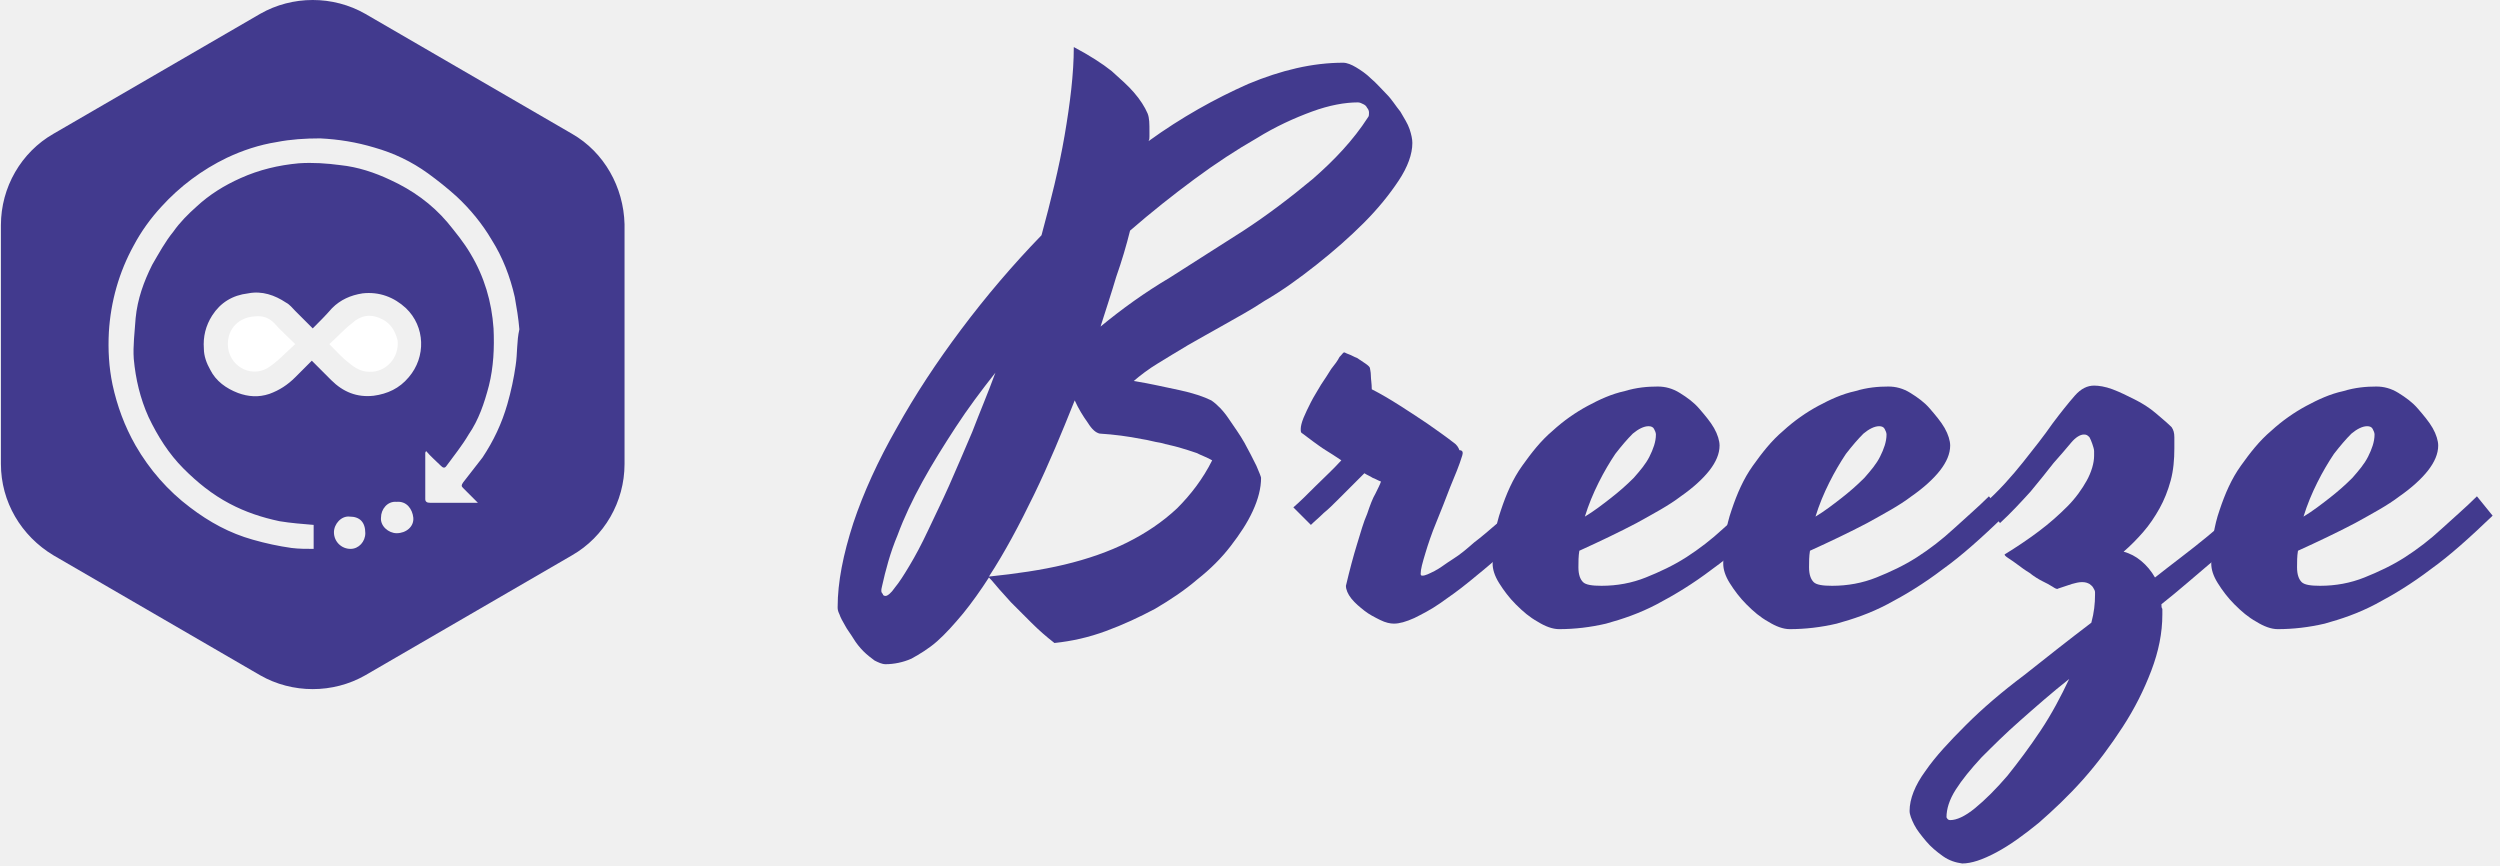
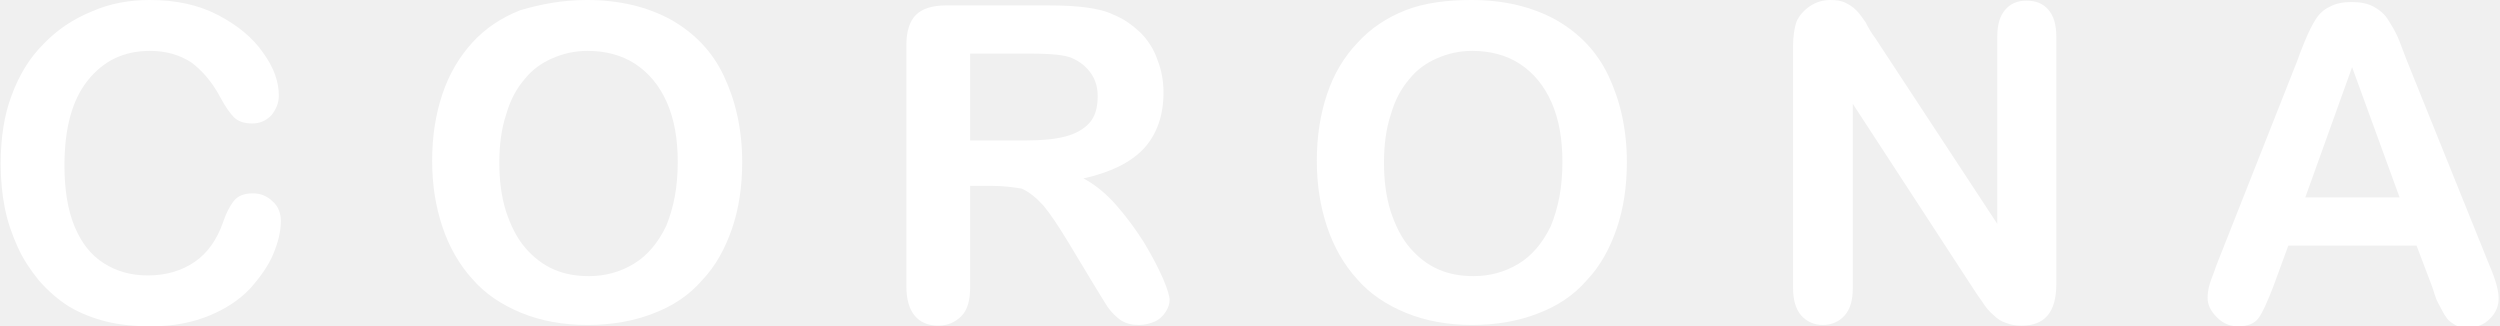
- <svg xmlns="http://www.w3.org/2000/svg" width="130px" height="45px" viewBox="0 0 130 45" version="1.1">
-   <g id="Breeze_dashboard" stroke="none" stroke-width="1" fill="none" fill-rule="evenodd">
-     <g transform="translate(-38, -30)" fill-rule="nonzero" id="logo-(3)">
-       <g transform="translate(38, 30)">
-         <g id="Group" transform="translate(43.17343, 2.398524)" fill="#423A8E">
-           <path d="M30.269,5.037 C30.269,5.613 30.03,6.284 29.55,7.004 C29.07,7.723 28.494,8.443 27.727,9.21 C27.007,9.93 26.192,10.649 25.28,11.369 C24.369,12.089 23.506,12.712 22.594,13.24 C21.875,13.72 21.155,14.103 20.483,14.487 C19.812,14.871 19.188,15.207 18.613,15.542 C18.037,15.878 17.509,16.214 17.03,16.502 C16.55,16.79 16.118,17.125 15.782,17.413 C16.694,17.557 17.461,17.749 18.181,17.893 C18.852,18.037 19.428,18.229 19.812,18.421 C20.1,18.613 20.435,18.948 20.723,19.38 C21.011,19.812 21.299,20.196 21.539,20.627 C21.779,21.059 21.97,21.443 22.162,21.827 C22.306,22.162 22.402,22.402 22.402,22.45 C22.402,22.978 22.258,23.554 21.97,24.177 C21.683,24.801 21.299,25.376 20.819,26 C20.339,26.624 19.764,27.199 19.092,27.727 C18.421,28.303 17.701,28.782 16.886,29.262 C16.07,29.694 15.255,30.077 14.343,30.413 C13.432,30.749 12.568,30.941 11.657,31.037 C11.225,30.701 10.841,30.365 10.458,29.982 C10.074,29.598 9.738,29.262 9.402,28.926 C9.114,28.59 8.827,28.303 8.635,28.063 C8.443,27.823 8.299,27.679 8.251,27.631 C7.819,28.303 7.339,28.974 6.908,29.502 C6.428,30.077 5.996,30.557 5.565,30.941 C5.133,31.325 4.653,31.613 4.221,31.852 C3.79,32.044 3.31,32.14 2.878,32.14 C2.686,32.14 2.494,32.044 2.303,31.948 C2.111,31.804 1.919,31.661 1.727,31.469 C1.535,31.277 1.343,31.037 1.199,30.797 C1.055,30.557 0.863,30.317 0.768,30.125 C0.624,29.886 0.528,29.694 0.48,29.55 C0.384,29.358 0.384,29.262 0.384,29.166 C0.384,27.871 0.672,26.432 1.199,24.801 C1.727,23.218 2.494,21.539 3.454,19.86 C4.413,18.133 5.517,16.454 6.812,14.727 C8.107,13 9.498,11.369 10.985,9.834 C11.465,8.059 11.897,6.332 12.185,4.653 C12.472,2.974 12.664,1.439 12.664,0.048 C13.48,0.48 14.151,0.911 14.631,1.295 C15.111,1.727 15.494,2.063 15.782,2.399 C16.118,2.782 16.358,3.166 16.502,3.502 C16.598,3.742 16.598,4.03 16.598,4.461 C16.598,4.557 16.598,4.605 16.598,4.701 C16.598,4.797 16.598,4.845 16.55,4.941 C18.277,3.694 20.004,2.734 21.731,1.967 C23.458,1.247 25.089,0.863 26.672,0.863 C26.863,0.863 27.103,0.959 27.343,1.103 C27.583,1.247 27.871,1.439 28.111,1.679 C28.399,1.919 28.638,2.207 28.926,2.494 C29.214,2.782 29.406,3.118 29.646,3.406 C29.838,3.742 30.03,4.03 30.125,4.317 C30.221,4.605 30.269,4.845 30.269,5.037 Z M2.878,28.59 C2.974,28.59 3.166,28.446 3.358,28.159 C3.598,27.871 3.838,27.487 4.125,27.007 C4.413,26.528 4.749,25.904 5.085,25.185 C5.421,24.465 5.804,23.697 6.188,22.834 C6.572,21.97 6.956,21.059 7.387,20.052 C7.771,19.044 8.203,18.037 8.587,16.982 C7.867,17.893 7.148,18.852 6.524,19.812 C5.9,20.771 5.325,21.683 4.797,22.642 C4.269,23.601 3.838,24.513 3.502,25.424 C3.118,26.336 2.878,27.247 2.686,28.111 C2.638,28.303 2.638,28.399 2.734,28.494 C2.734,28.542 2.782,28.59 2.878,28.59 Z M12.712,18.421 C12.041,20.1 11.369,21.731 10.601,23.314 C9.834,24.897 9.066,26.336 8.251,27.583 C9.642,27.439 10.985,27.247 12.185,26.959 C13.384,26.672 14.487,26.288 15.446,25.808 C16.406,25.328 17.269,24.753 18.037,24.033 C18.756,23.314 19.38,22.498 19.86,21.539 C19.62,21.395 19.332,21.299 19.044,21.155 C18.756,21.059 18.469,20.963 18.133,20.867 C17.797,20.771 17.509,20.723 17.173,20.627 C16.838,20.579 16.55,20.483 16.214,20.435 C15.494,20.292 14.775,20.196 14.007,20.148 C13.815,20.1 13.624,19.956 13.384,19.572 C13.144,19.236 12.904,18.852 12.712,18.421 Z M15.59,9.594 C15.399,10.362 15.159,11.177 14.871,11.993 C14.631,12.808 14.343,13.672 14.055,14.583 C15.159,13.672 16.358,12.808 17.653,12.041 C18.948,11.225 20.196,10.41 21.491,9.594 C22.738,8.779 23.937,7.867 25.089,6.908 C26.192,5.948 27.199,4.893 27.967,3.694 C28.015,3.646 28.015,3.55 28.015,3.454 C28.015,3.358 27.967,3.262 27.919,3.214 C27.871,3.118 27.823,3.07 27.727,3.022 C27.631,2.974 27.535,2.926 27.439,2.926 C26.768,2.926 25.952,3.07 25.041,3.406 C24.129,3.742 23.17,4.173 22.162,4.797 C21.155,5.373 20.052,6.092 18.948,6.908 C17.845,7.723 16.694,8.635 15.59,9.594 Z" id="Shape" />
-           <path d="M32.86,21.299 C32.716,21.779 32.476,22.354 32.236,22.93 C31.996,23.554 31.756,24.177 31.517,24.753 C31.277,25.328 31.085,25.904 30.941,26.384 C30.797,26.863 30.701,27.199 30.701,27.439 C30.701,27.535 30.749,27.535 30.797,27.535 C30.941,27.535 31.133,27.439 31.421,27.295 C31.708,27.151 31.996,26.911 32.38,26.672 C32.764,26.432 33.1,26.144 33.483,25.808 C33.867,25.52 34.251,25.185 34.587,24.897 C34.923,24.609 35.258,24.321 35.546,24.081 C35.834,23.841 36.026,23.649 36.218,23.506 C36.314,23.601 36.458,23.745 36.601,23.937 C36.745,24.129 36.889,24.273 37.033,24.417 C36.745,24.705 36.41,25.041 36.026,25.424 C35.594,25.808 35.162,26.192 34.683,26.624 C34.203,27.055 33.723,27.439 33.196,27.871 C32.668,28.303 32.188,28.638 31.708,28.974 C31.229,29.31 30.749,29.55 30.365,29.742 C29.934,29.934 29.598,30.03 29.31,30.03 C29.118,30.03 28.878,29.982 28.59,29.838 C28.303,29.694 28.015,29.55 27.775,29.358 C27.535,29.166 27.295,28.974 27.103,28.734 C26.911,28.494 26.815,28.255 26.815,28.063 C27.007,27.247 27.199,26.528 27.391,25.904 C27.583,25.28 27.727,24.753 27.919,24.321 C28.063,23.889 28.207,23.506 28.351,23.266 C28.494,22.978 28.59,22.786 28.638,22.642 C28.494,22.594 28.351,22.498 28.207,22.45 C28.063,22.354 27.919,22.306 27.775,22.21 C27.583,22.402 27.343,22.642 27.103,22.882 C26.863,23.122 26.624,23.362 26.384,23.601 C26.144,23.841 25.904,24.081 25.664,24.273 C25.424,24.513 25.185,24.705 24.993,24.897 L24.081,23.985 C24.417,23.697 24.801,23.314 25.232,22.882 C25.664,22.45 26.144,22.018 26.576,21.539 C26.288,21.347 26,21.155 25.76,21.011 C25.52,20.867 25.28,20.675 25.137,20.579 C24.945,20.435 24.753,20.292 24.561,20.148 C24.465,20.1 24.465,20.052 24.465,19.908 C24.465,19.764 24.513,19.572 24.609,19.332 C24.705,19.092 24.849,18.804 24.993,18.517 C25.137,18.229 25.328,17.941 25.52,17.605 C25.712,17.317 25.904,17.03 26.048,16.79 C26.24,16.55 26.384,16.358 26.48,16.166 C26.624,16.022 26.672,15.926 26.72,15.926 C26.768,15.926 26.815,15.974 26.959,16.022 C27.103,16.07 27.247,16.166 27.391,16.214 C27.535,16.31 27.679,16.406 27.823,16.502 C27.967,16.598 28.063,16.694 28.063,16.742 C28.063,16.79 28.111,16.934 28.111,17.125 C28.111,17.317 28.159,17.557 28.159,17.845 C28.638,18.085 29.118,18.373 29.646,18.708 C30.173,19.044 30.605,19.332 31.037,19.62 C31.517,19.956 31.996,20.292 32.428,20.627 C32.572,20.723 32.668,20.867 32.716,21.011 C32.908,21.011 32.908,21.155 32.86,21.299 Z" id="Path" />
-           <path d="M49.074,24.417 C47.923,25.52 46.867,26.48 45.86,27.199 C44.852,27.967 43.893,28.542 42.982,29.022 C42.07,29.502 41.207,29.79 40.343,30.03 C39.528,30.221 38.712,30.317 37.897,30.317 C37.561,30.317 37.177,30.173 36.793,29.934 C36.362,29.694 36.026,29.406 35.642,29.022 C35.306,28.686 35.018,28.303 34.779,27.919 C34.539,27.535 34.443,27.199 34.443,26.911 C34.443,25.904 34.587,24.945 34.875,24.129 C35.162,23.266 35.498,22.498 35.978,21.827 C36.458,21.155 36.937,20.531 37.561,20.004 C38.137,19.476 38.76,19.044 39.384,18.708 C40.007,18.373 40.631,18.085 41.303,17.941 C41.926,17.749 42.502,17.701 43.03,17.701 C43.413,17.701 43.797,17.797 44.181,18.037 C44.565,18.277 44.9,18.517 45.188,18.852 C45.476,19.188 45.764,19.524 45.956,19.86 C46.148,20.196 46.244,20.531 46.244,20.771 C46.244,21.203 46.052,21.635 45.716,22.066 C45.38,22.498 44.852,22.978 44.229,23.41 C43.605,23.889 42.79,24.321 41.926,24.801 C41.015,25.28 40.007,25.76 38.952,26.24 C38.904,26.528 38.904,26.815 38.904,27.103 C38.904,27.487 39,27.727 39.144,27.871 C39.288,28.015 39.624,28.063 40.103,28.063 C40.919,28.063 41.686,27.919 42.406,27.631 C43.125,27.343 43.845,27.007 44.517,26.576 C45.188,26.144 45.812,25.664 46.435,25.089 C47.059,24.513 47.683,23.985 48.258,23.41 L49.074,24.417 Z M42.55,19.764 C42.31,19.764 42.022,19.908 41.734,20.148 C41.446,20.435 41.159,20.771 40.823,21.203 C40.535,21.635 40.247,22.114 39.959,22.69 C39.672,23.266 39.432,23.841 39.24,24.465 C39.72,24.177 40.151,23.841 40.583,23.506 C41.015,23.17 41.399,22.834 41.782,22.45 C42.118,22.066 42.406,21.731 42.598,21.347 C42.79,20.963 42.934,20.579 42.934,20.196 C42.934,20.1 42.886,20.004 42.838,19.908 C42.79,19.812 42.694,19.764 42.55,19.764 Z" id="Shape" />
-           <path d="M61.066,24.417 C59.915,25.52 58.86,26.48 57.852,27.199 C56.845,27.967 55.886,28.542 54.974,29.022 C54.063,29.502 53.199,29.79 52.336,30.03 C51.52,30.221 50.705,30.317 49.889,30.317 C49.554,30.317 49.17,30.173 48.786,29.934 C48.354,29.694 48.018,29.406 47.635,29.022 C47.299,28.686 47.011,28.303 46.771,27.919 C46.531,27.535 46.435,27.199 46.435,26.911 C46.435,25.904 46.579,24.945 46.867,24.129 C47.155,23.266 47.491,22.498 47.97,21.827 C48.45,21.155 48.93,20.531 49.554,20.004 C50.129,19.476 50.753,19.044 51.376,18.708 C52,18.373 52.624,18.085 53.295,17.941 C53.919,17.749 54.494,17.701 55.022,17.701 C55.406,17.701 55.79,17.797 56.173,18.037 C56.557,18.277 56.893,18.517 57.181,18.852 C57.469,19.188 57.756,19.524 57.948,19.86 C58.14,20.196 58.236,20.531 58.236,20.771 C58.236,21.203 58.044,21.635 57.708,22.066 C57.373,22.498 56.845,22.978 56.221,23.41 C55.598,23.889 54.782,24.321 53.919,24.801 C53.007,25.28 52,25.76 50.945,26.24 C50.897,26.528 50.897,26.815 50.897,27.103 C50.897,27.487 50.993,27.727 51.137,27.871 C51.28,28.015 51.616,28.063 52.096,28.063 C52.911,28.063 53.679,27.919 54.399,27.631 C55.118,27.343 55.838,27.007 56.509,26.576 C57.181,26.144 57.804,25.664 58.428,25.089 C59.052,24.513 59.675,23.985 60.251,23.41 L61.066,24.417 Z M54.542,19.764 C54.303,19.764 54.015,19.908 53.727,20.148 C53.439,20.435 53.151,20.771 52.815,21.203 C52.528,21.635 52.24,22.114 51.952,22.69 C51.664,23.266 51.424,23.841 51.232,24.465 C51.712,24.177 52.144,23.841 52.576,23.506 C53.007,23.17 53.391,22.834 53.775,22.45 C54.111,22.066 54.399,21.731 54.59,21.347 C54.782,20.963 54.926,20.579 54.926,20.196 C54.926,20.1 54.878,20.004 54.83,19.908 C54.782,19.812 54.686,19.764 54.542,19.764 Z" id="Shape" />
-           <path d="M74.498,24.417 C73.635,25.232 72.771,26 71.908,26.768 C70.996,27.535 70.133,28.303 69.221,29.022 C69.221,29.118 69.221,29.214 69.269,29.262 C69.269,29.358 69.269,29.454 69.269,29.55 C69.269,30.509 69.077,31.469 68.694,32.476 C68.31,33.483 67.83,34.443 67.207,35.402 C66.583,36.362 65.911,37.273 65.144,38.137 C64.376,39 63.609,39.72 62.841,40.391 C62.074,41.015 61.354,41.542 60.635,41.926 C59.915,42.31 59.339,42.502 58.86,42.502 C58.524,42.454 58.188,42.358 57.852,42.118 C57.517,41.878 57.229,41.638 56.989,41.351 C56.749,41.063 56.509,40.775 56.365,40.487 C56.221,40.199 56.125,39.959 56.125,39.768 C56.125,39.144 56.413,38.424 56.941,37.705 C57.469,36.937 58.188,36.17 59.052,35.306 C59.915,34.443 60.923,33.579 62.074,32.716 C63.225,31.804 64.376,30.893 65.576,29.982 C65.72,29.454 65.768,28.974 65.768,28.542 C65.768,28.494 65.768,28.446 65.768,28.399 C65.768,28.303 65.72,28.255 65.672,28.159 C65.624,28.063 65.528,28.015 65.48,27.967 C65.384,27.919 65.288,27.871 65.096,27.871 C64.904,27.871 64.76,27.919 64.568,27.967 C64.424,28.015 64.137,28.111 63.849,28.207 C63.801,28.255 63.705,28.207 63.561,28.111 C63.417,28.015 63.225,27.919 63.033,27.823 C62.841,27.727 62.601,27.583 62.362,27.391 C62.122,27.247 61.93,27.103 61.738,26.959 C61.546,26.815 61.402,26.72 61.258,26.624 C61.114,26.528 61.066,26.48 61.066,26.432 C61.69,26.048 62.266,25.664 62.841,25.232 C63.417,24.801 63.897,24.369 64.328,23.937 C64.76,23.506 65.096,23.026 65.336,22.594 C65.576,22.162 65.72,21.683 65.72,21.299 C65.72,21.251 65.72,21.203 65.72,21.059 C65.72,20.963 65.672,20.819 65.624,20.675 C65.576,20.531 65.528,20.435 65.48,20.339 C65.384,20.244 65.336,20.196 65.192,20.196 C65,20.196 64.76,20.339 64.52,20.627 C64.28,20.915 63.993,21.251 63.609,21.683 C63.273,22.114 62.889,22.594 62.41,23.17 C61.93,23.697 61.402,24.273 60.827,24.801 C60.731,24.657 60.587,24.561 60.491,24.417 C60.395,24.321 60.299,24.225 60.203,24.129 C60.107,24.033 60.011,23.937 59.963,23.841 C60.779,23.122 61.45,22.354 62.026,21.635 C62.601,20.915 63.129,20.244 63.561,19.62 C63.993,19.044 64.376,18.565 64.712,18.181 C65.048,17.797 65.384,17.653 65.72,17.653 C65.959,17.653 66.295,17.701 66.679,17.845 C67.063,17.989 67.446,18.181 67.83,18.373 C68.214,18.565 68.598,18.804 68.934,19.092 C69.269,19.38 69.557,19.62 69.749,19.812 C69.845,19.956 69.893,20.1 69.893,20.339 C69.893,20.579 69.893,20.771 69.893,20.915 C69.893,21.491 69.845,22.066 69.701,22.594 C69.557,23.122 69.365,23.601 69.125,24.033 C68.886,24.465 68.598,24.897 68.262,25.28 C67.926,25.664 67.59,26 67.255,26.288 C67.59,26.384 67.878,26.528 68.166,26.768 C68.454,27.007 68.694,27.295 68.886,27.631 C69.797,26.911 70.708,26.24 71.524,25.568 C72.339,24.897 73.107,24.225 73.779,23.601 L74.498,24.417 Z M58.236,40.247 C58.572,40.247 59.004,40.055 59.531,39.624 C60.059,39.192 60.635,38.616 61.21,37.945 C61.786,37.225 62.362,36.458 62.937,35.594 C63.513,34.731 63.993,33.819 64.424,32.908 C63.513,33.627 62.697,34.347 61.882,35.066 C61.114,35.738 60.443,36.41 59.867,36.985 C59.292,37.609 58.86,38.137 58.524,38.664 C58.188,39.192 58.044,39.672 58.044,40.103 C58.092,40.199 58.14,40.247 58.236,40.247 Z" id="Shape" />
-           <path d="M86.443,24.417 C85.292,25.52 84.236,26.48 83.229,27.199 C82.221,27.967 81.262,28.542 80.351,29.022 C79.439,29.502 78.576,29.79 77.712,30.03 C76.897,30.221 76.081,30.317 75.266,30.317 C74.93,30.317 74.546,30.173 74.162,29.934 C73.731,29.694 73.395,29.406 73.011,29.022 C72.675,28.686 72.387,28.303 72.148,27.919 C71.908,27.535 71.812,27.199 71.812,26.911 C71.812,25.904 71.956,24.945 72.244,24.129 C72.531,23.266 72.867,22.498 73.347,21.827 C73.827,21.155 74.306,20.531 74.93,20.004 C75.506,19.476 76.129,19.044 76.753,18.708 C77.376,18.373 78,18.085 78.672,17.941 C79.295,17.749 79.871,17.701 80.399,17.701 C80.782,17.701 81.166,17.797 81.55,18.037 C81.934,18.277 82.269,18.517 82.557,18.852 C82.845,19.188 83.133,19.524 83.325,19.86 C83.517,20.196 83.613,20.531 83.613,20.771 C83.613,21.203 83.421,21.635 83.085,22.066 C82.749,22.498 82.221,22.978 81.598,23.41 C80.974,23.889 80.159,24.321 79.295,24.801 C78.384,25.28 77.376,25.76 76.321,26.24 C76.273,26.528 76.273,26.815 76.273,27.103 C76.273,27.487 76.369,27.727 76.513,27.871 C76.657,28.015 76.993,28.063 77.472,28.063 C78.288,28.063 79.055,27.919 79.775,27.631 C80.494,27.343 81.214,27.007 81.886,26.576 C82.557,26.144 83.181,25.664 83.804,25.089 C84.428,24.513 85.052,23.985 85.627,23.41 L86.443,24.417 Z M79.919,19.764 C79.679,19.764 79.391,19.908 79.103,20.148 C78.815,20.435 78.528,20.771 78.192,21.203 C77.904,21.635 77.616,22.114 77.328,22.69 C77.041,23.266 76.801,23.841 76.609,24.465 C77.089,24.177 77.52,23.841 77.952,23.506 C78.384,23.17 78.768,22.834 79.151,22.45 C79.487,22.066 79.775,21.731 79.967,21.347 C80.159,20.963 80.303,20.579 80.303,20.196 C80.303,20.1 80.255,20.004 80.207,19.908 C80.159,19.812 80.063,19.764 79.919,19.764 Z" id="Shape" />
-         </g>
-         <g id="Group">
-           <path d="M14.247,16.79 C13.959,16.502 13.624,16.406 13.24,16.454 C12.424,16.502 11.849,17.077 11.849,17.893 C11.849,18.996 13,19.668 13.911,19.14 C14.439,18.804 14.871,18.325 15.351,17.893 C14.967,17.509 14.583,17.173 14.247,16.79 Z" id="Path" fill="#FFFFFF" />
-           <path d="M19.764,16.55 C19.236,16.31 18.756,16.406 18.325,16.79 C17.893,17.125 17.557,17.509 17.125,17.893 C17.509,18.277 17.797,18.613 18.181,18.9 C18.469,19.14 18.804,19.332 19.188,19.332 C20.052,19.38 20.771,18.613 20.675,17.701 C20.531,17.125 20.244,16.742 19.764,16.55 Z" id="Path" fill="#FFFFFF" />
-           <path d="M29.742,6.956 L18.996,0.72 C17.317,-0.24 15.207,-0.24 13.528,0.72 L2.782,6.956 C1.103,7.915 0.048,9.738 0.048,11.705 L0.048,24.129 C0.048,26.096 1.103,27.871 2.782,28.878 L13.528,35.114 C15.207,36.074 17.317,36.074 18.996,35.114 L29.742,28.878 C31.421,27.919 32.476,26.096 32.476,24.129 L32.476,11.657 C32.428,9.738 31.421,7.915 29.742,6.956 Z M18.229,28.542 C17.749,28.542 17.365,28.159 17.365,27.679 C17.365,27.247 17.749,26.815 18.181,26.863 C18.708,26.863 18.996,27.151 18.996,27.727 C18.996,28.159 18.661,28.542 18.229,28.542 Z M20.627,27.727 C20.196,27.727 19.764,27.343 19.812,26.911 C19.812,26.48 20.148,26.048 20.627,26.096 C21.155,26.048 21.443,26.48 21.491,26.911 C21.539,27.391 21.107,27.727 20.627,27.727 Z M21.251,19.62 C20.771,20.196 20.148,20.483 19.428,20.579 C18.565,20.675 17.845,20.387 17.221,19.764 C16.886,19.428 16.55,19.092 16.214,18.756 C15.926,19.044 15.638,19.332 15.351,19.62 C14.967,20.004 14.535,20.292 14.007,20.483 C13.432,20.675 12.904,20.627 12.376,20.435 C11.753,20.196 11.225,19.812 10.937,19.236 C10.745,18.9 10.601,18.517 10.601,18.133 C10.554,17.509 10.697,16.934 11.033,16.406 C11.465,15.734 12.089,15.351 12.904,15.255 C13.624,15.111 14.295,15.351 14.871,15.734 C15.063,15.83 15.207,16.022 15.351,16.166 C15.638,16.454 15.926,16.742 16.262,17.077 C16.598,16.742 16.934,16.406 17.269,16.022 C17.701,15.59 18.229,15.351 18.852,15.255 C19.716,15.159 20.483,15.446 21.107,16.022 C22.114,16.982 22.162,18.565 21.251,19.62 Z M26.815,18.996 C26.72,19.668 26.576,20.339 26.384,21.011 C26.096,22.018 25.664,22.93 25.089,23.793 C24.753,24.225 24.417,24.657 24.081,25.089 C23.985,25.232 23.985,25.28 24.081,25.376 C24.321,25.616 24.561,25.856 24.849,26.144 C24.369,26.144 23.985,26.144 23.601,26.144 C23.17,26.144 22.786,26.144 22.354,26.144 C22.21,26.144 22.114,26.096 22.114,25.952 C22.114,25.137 22.114,24.369 22.114,23.554 C22.114,23.554 22.114,23.506 22.162,23.458 C22.402,23.745 22.69,23.985 22.93,24.225 C23.026,24.321 23.122,24.369 23.218,24.225 C23.601,23.697 24.033,23.17 24.369,22.594 C24.897,21.827 25.185,20.963 25.424,20.052 C25.664,19.092 25.712,18.085 25.664,17.077 C25.568,15.686 25.185,14.391 24.465,13.192 C24.129,12.616 23.697,12.089 23.266,11.561 C22.45,10.601 21.443,9.882 20.292,9.354 C19.476,8.97 18.613,8.683 17.701,8.587 C16.982,8.491 16.262,8.443 15.542,8.491 C14.487,8.587 13.48,8.827 12.52,9.258 C11.657,9.642 10.889,10.122 10.218,10.745 C9.786,11.129 9.354,11.561 9.018,12.041 C8.587,12.568 8.251,13.192 7.915,13.768 C7.483,14.631 7.148,15.542 7.052,16.55 C7.004,17.269 6.908,17.989 6.956,18.661 C7.052,19.716 7.292,20.723 7.723,21.683 C8.203,22.69 8.779,23.601 9.546,24.369 C10.266,25.089 11.033,25.712 11.945,26.192 C12.76,26.624 13.624,26.911 14.535,27.103 C15.111,27.199 15.734,27.247 16.31,27.295 C16.31,27.679 16.31,28.063 16.31,28.542 C15.926,28.542 15.542,28.542 15.159,28.494 C14.487,28.399 13.815,28.255 13.144,28.063 C11.945,27.727 10.889,27.151 9.882,26.384 C8.731,25.52 7.771,24.417 7.052,23.17 C6.476,22.162 6.092,21.107 5.852,20.004 C5.661,19.092 5.613,18.181 5.661,17.269 C5.756,15.686 6.188,14.151 6.956,12.76 C7.339,12.041 7.819,11.369 8.395,10.745 C9.354,9.69 10.506,8.827 11.801,8.203 C12.616,7.819 13.48,7.531 14.391,7.387 C15.111,7.244 15.878,7.196 16.646,7.196 C17.605,7.244 18.517,7.387 19.476,7.675 C20.483,7.963 21.395,8.395 22.258,9.018 C22.786,9.402 23.266,9.786 23.745,10.218 C24.465,10.889 25.089,11.657 25.568,12.472 C26.144,13.384 26.528,14.391 26.768,15.446 C26.863,15.974 26.959,16.55 27.007,17.125 C26.863,17.749 26.911,18.373 26.815,18.996 Z" id="Shape" fill="#423A8E" />
-         </g>
-       </g>
-     </g>
-   </g>
+ <svg xmlns="http://www.w3.org/2000/svg" version="1.1" id="Layer_1" x="0px" y="0px" viewBox="0 0 368.5 48" style="enable-background:new 0 0 368.5 48;" xml:space="preserve">
+   <style type="text/css">
+ 	.st0{fill:#FFFFFF;}
+ </style>
+   <path class="st0" d="M41.4,32.6c0,1.5-0.4,3.1-1.1,4.8c-0.7,1.7-1.9,3.4-3.4,5.1c-1.6,1.7-3.6,3-6,4c-2.4,1-5.3,1.6-8.5,1.6  c-2.4,0-4.7-0.2-6.7-0.7c-2-0.5-3.8-1.2-5.5-2.2c-1.6-1-3.1-2.3-4.5-3.9c-1.2-1.5-2.3-3.1-3.1-4.9s-1.5-3.7-1.9-5.8  c-0.4-2-0.6-4.2-0.6-6.5c0-3.7,0.5-7.1,1.6-10c1.1-3,2.6-5.5,4.7-7.6c2-2.1,4.4-3.7,7.1-4.8C16.2,0.5,19.1,0,22.1,0  c3.8,0,7.1,0.7,10,2.2s5.2,3.4,6.7,5.6c1.6,2.2,2.3,4.3,2.3,6.3c0,1.1-0.4,2-1.1,2.9c-0.8,0.8-1.7,1.2-2.8,1.2  c-1.2,0-2.1-0.3-2.7-0.9c-0.6-0.6-1.3-1.6-2-2.9c-1.2-2.3-2.7-4-4.3-5.2c-1.7-1.1-3.7-1.7-6.1-1.7c-3.9,0-6.9,1.5-9.2,4.4  c-2.3,2.9-3.4,7.1-3.4,12.5c0,3.6,0.5,6.6,1.5,9c1,2.4,2.4,4.2,4.3,5.4c1.9,1.2,4,1.8,6.5,1.8c2.7,0,5-0.7,6.9-2s3.3-3.3,4.2-5.9  c0.4-1.2,0.9-2.2,1.5-3c0.6-0.8,1.5-1.2,2.9-1.2c1.1,0,2.1,0.4,2.9,1.2C41,30.4,41.4,31.4,41.4,32.6z" />
+   <path class="st0" d="M86.5,0c4.8,0,8.9,1,12.4,2.9c3.5,2,6.1,4.7,7.8,8.3s2.7,7.8,2.7,12.7c0,3.6-0.5,6.9-1.5,9.8  c-1,2.9-2.4,5.5-4.4,7.6c-1.9,2.2-4.3,3.8-7.2,4.9c-2.8,1.1-6.1,1.7-9.7,1.7c-3.6,0-6.9-0.6-9.8-1.8c-2.9-1.2-5.3-2.8-7.2-5  c-1.9-2.1-3.4-4.7-4.4-7.7c-1-3-1.5-6.2-1.5-9.7c0-3.6,0.5-6.8,1.5-9.8c1-3,2.5-5.5,4.4-7.6c1.9-2.1,4.3-3.7,7.1-4.8  C79.8,0.6,82.9,0,86.5,0z M99.9,23.9c0-3.4-0.5-6.3-1.6-8.8c-1.1-2.5-2.7-4.4-4.7-5.7c-2-1.3-4.4-1.9-7-1.9c-1.9,0-3.6,0.4-5.2,1.1  s-3,1.7-4.1,3.1c-1.2,1.4-2.1,3.1-2.7,5.2c-0.7,2.1-1,4.5-1,7.1c0,2.6,0.3,5,1,7.2c0.7,2.1,1.6,3.9,2.8,5.3c1.2,1.4,2.6,2.5,4.2,3.2  c1.6,0.7,3.3,1,5.2,1c2.4,0,4.6-0.6,6.6-1.8c2-1.2,3.6-3.1,4.8-5.6C99.3,30.6,99.9,27.6,99.9,23.9z" />
+   <path class="st0" d="M146.3,27.4H143v14.9c0,2-0.4,3.4-1.3,4.3c-0.9,0.9-2,1.4-3.4,1.4c-1.5,0-2.7-0.5-3.5-1.5  c-0.8-1-1.2-2.4-1.2-4.3V6.6c0-2,0.5-3.5,1.4-4.4c0.9-0.9,2.4-1.4,4.4-1.4h15.3c2.1,0,3.9,0.1,5.4,0.3c1.5,0.2,2.9,0.5,4.1,1.1  c1.5,0.6,2.7,1.5,3.9,2.6c1.1,1.1,2,2.5,2.5,4c0.6,1.5,0.9,3.1,0.9,4.8c0,3.5-1,6.2-2.9,8.3c-2,2.1-4.9,3.5-8.9,4.4  c1.7,0.9,3.3,2.2,4.8,3.9c1.5,1.7,2.9,3.6,4.1,5.5c1.2,2,2.1,3.7,2.8,5.3c0.7,1.6,1,2.7,1,3.2c0,0.6-0.2,1.2-0.6,1.8  c-0.4,0.6-0.9,1.1-1.6,1.4c-0.7,0.3-1.5,0.5-2.3,0.5c-1.1,0-1.9-0.2-2.7-0.7c-0.7-0.5-1.3-1.1-1.9-1.9c-0.5-0.8-1.2-1.9-2.1-3.4  l-3.8-6.3c-1.4-2.3-2.6-4.1-3.6-5.3c-1.1-1.2-2.1-2-3.2-2.5C149.3,27.6,148,27.4,146.3,27.4z M151.7,7.9H143v12.8h8.4  c2.3,0,4.2-0.2,5.7-0.6c1.5-0.4,2.7-1.1,3.5-2c0.8-0.9,1.2-2.2,1.2-3.9c0-1.3-0.3-2.4-1-3.4c-0.7-1-1.6-1.7-2.7-2.2  C157.1,8.1,154.9,7.9,151.7,7.9z" />
+   <path class="st0" d="M216.9,0c4.8,0,8.9,1,12.4,2.9c3.5,2,6.1,4.7,7.8,8.3s2.7,7.8,2.7,12.7c0,3.6-0.5,6.9-1.5,9.8  c-1,2.9-2.4,5.5-4.4,7.6c-1.9,2.2-4.3,3.8-7.2,4.9c-2.8,1.1-6.1,1.7-9.7,1.7c-3.6,0-6.9-0.6-9.8-1.8s-5.3-2.8-7.2-5  c-1.9-2.1-3.4-4.7-4.4-7.7c-1-3-1.5-6.2-1.5-9.7c0-3.6,0.5-6.8,1.5-9.8s2.5-5.5,4.5-7.6c1.9-2.1,4.3-3.7,7.1-4.8S213.4,0,216.9,0z   M230.3,23.9c0-3.4-0.5-6.3-1.6-8.8c-1.1-2.5-2.7-4.4-4.7-5.7c-2-1.3-4.4-1.9-7-1.9c-1.9,0-3.6,0.4-5.2,1.1s-3,1.7-4.1,3.1  c-1.2,1.4-2.1,3.1-2.7,5.2c-0.7,2.1-1,4.5-1,7.1c0,2.6,0.3,5,1,7.2c0.7,2.1,1.6,3.9,2.8,5.3c1.2,1.4,2.6,2.5,4.2,3.2s3.3,1,5.2,1  c2.4,0,4.6-0.6,6.6-1.8c2-1.2,3.6-3.1,4.8-5.6C229.7,30.6,230.3,27.6,230.3,23.9z" />
+   <path class="st0" d="M276.4,5.6L294.4,33V5.4c0-1.8,0.4-3.1,1.2-4c0.8-0.9,1.8-1.3,3.1-1.3c1.4,0,2.4,0.4,3.2,1.3  c0.8,0.9,1.2,2.2,1.2,4v36.5c0,4.1-1.7,6.1-5.1,6.1c-0.8,0-1.6-0.1-2.3-0.4c-0.7-0.2-1.3-0.6-1.9-1.2c-0.6-0.5-1.1-1.1-1.6-1.9  c-0.5-0.7-1-1.4-1.5-2.2l-17.6-27v27.2c0,1.8-0.4,3.1-1.2,4c-0.8,0.9-1.9,1.4-3.2,1.4c-1.3,0-2.4-0.5-3.2-1.4  c-0.8-0.9-1.2-2.3-1.2-4V6.8c0-1.5,0.2-2.7,0.5-3.6c0.4-0.9,1.1-1.7,2-2.3c0.9-0.6,1.9-0.9,3-0.9c0.8,0,1.6,0.1,2.2,0.4  s1.1,0.6,1.6,1.1c0.5,0.5,0.9,1.1,1.4,1.8C275.4,4.1,275.8,4.8,276.4,5.6z" />
+   <path class="st0" d="M358.4,42l-2.2-5.8h-18.9l-2.2,6c-0.9,2.3-1.6,3.9-2.2,4.7c-0.6,0.8-1.6,1.2-3,1.2c-1.2,0-2.2-0.4-3.1-1.3  c-0.9-0.9-1.4-1.8-1.4-2.9c0-0.6,0.1-1.3,0.3-2s0.6-1.6,1-2.8l11.9-30.1c0.3-0.9,0.7-1.9,1.2-3.1c0.5-1.2,1-2.2,1.5-3  c0.5-0.8,1.2-1.5,2.1-1.9c0.9-0.5,2-0.7,3.2-0.7c1.3,0,2.4,0.2,3.3,0.7s1.6,1.1,2.1,1.9c0.5,0.8,1,1.6,1.4,2.5  c0.4,0.9,0.8,2.1,1.4,3.6l12.1,30c1,2.3,1.4,3.9,1.4,5c0,1.1-0.4,2.1-1.3,3c-0.9,0.9-2,1.3-3.2,1.3c-0.7,0-1.4-0.1-1.9-0.4  c-0.5-0.3-1-0.6-1.3-1.1c-0.4-0.5-0.7-1.2-1.2-2.1S358.7,42.7,358.4,42z M339.8,29.1h13.9l-7-19.2L339.8,29.1z" />
</svg>
